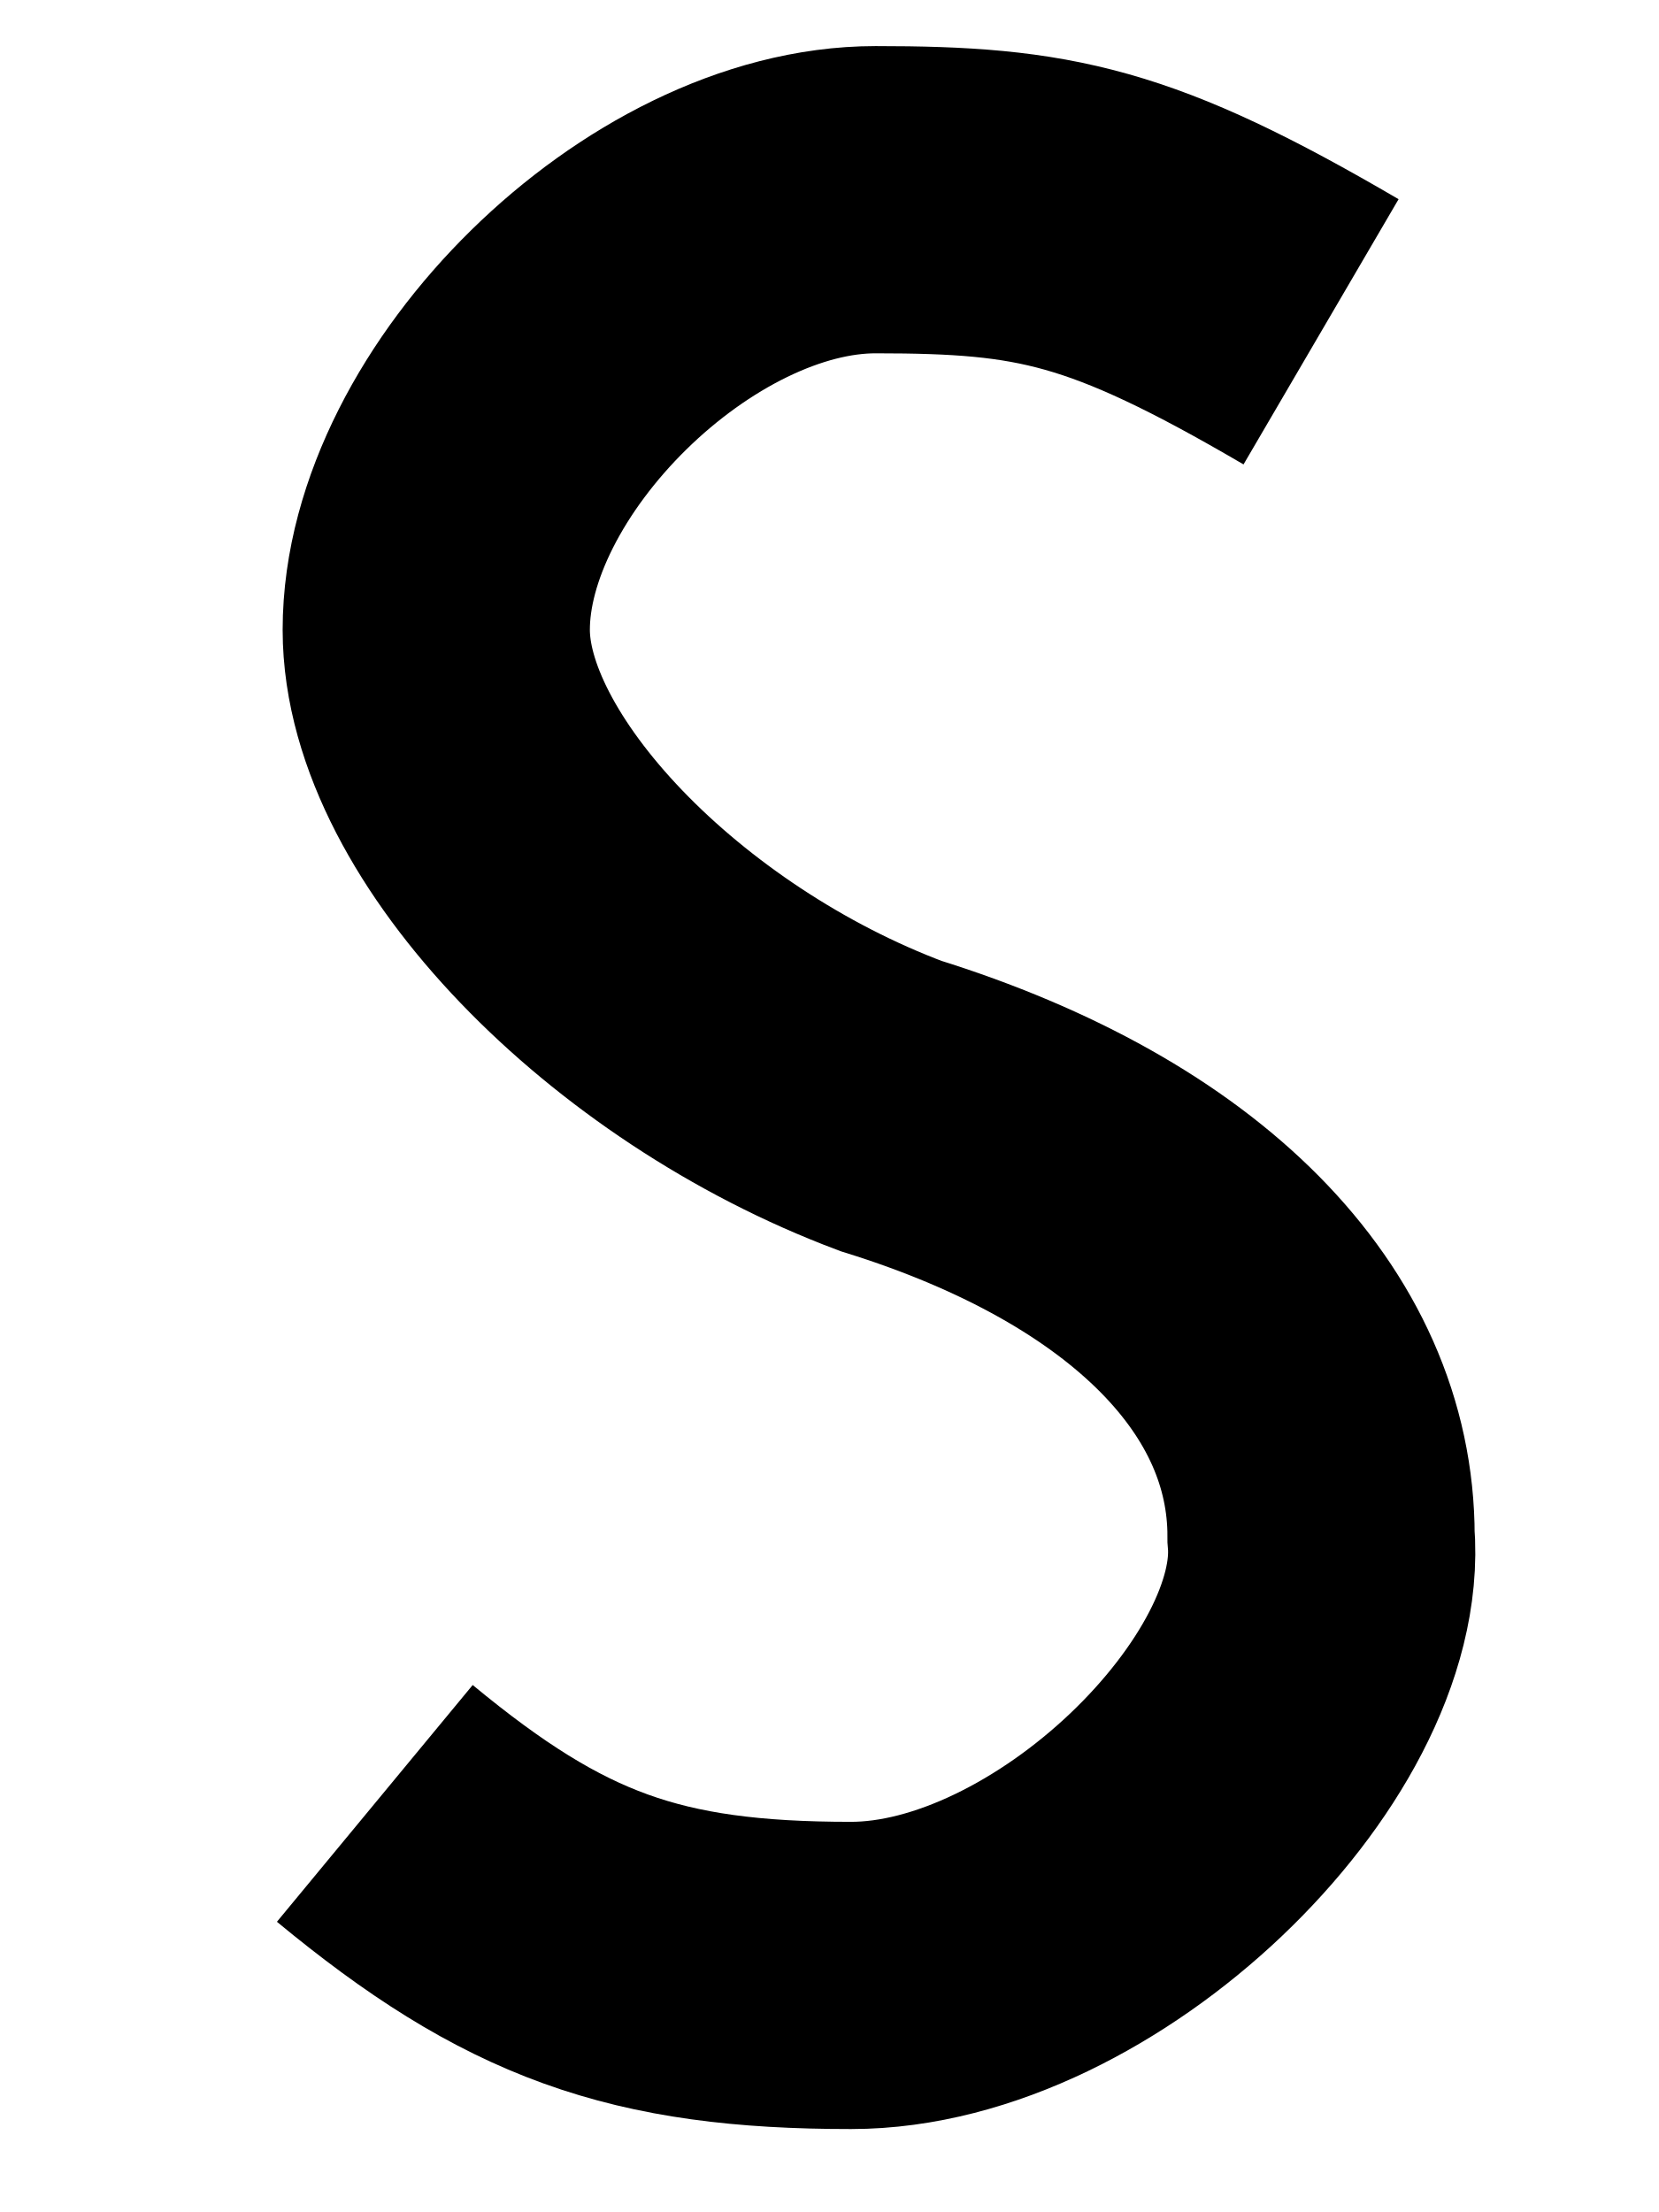
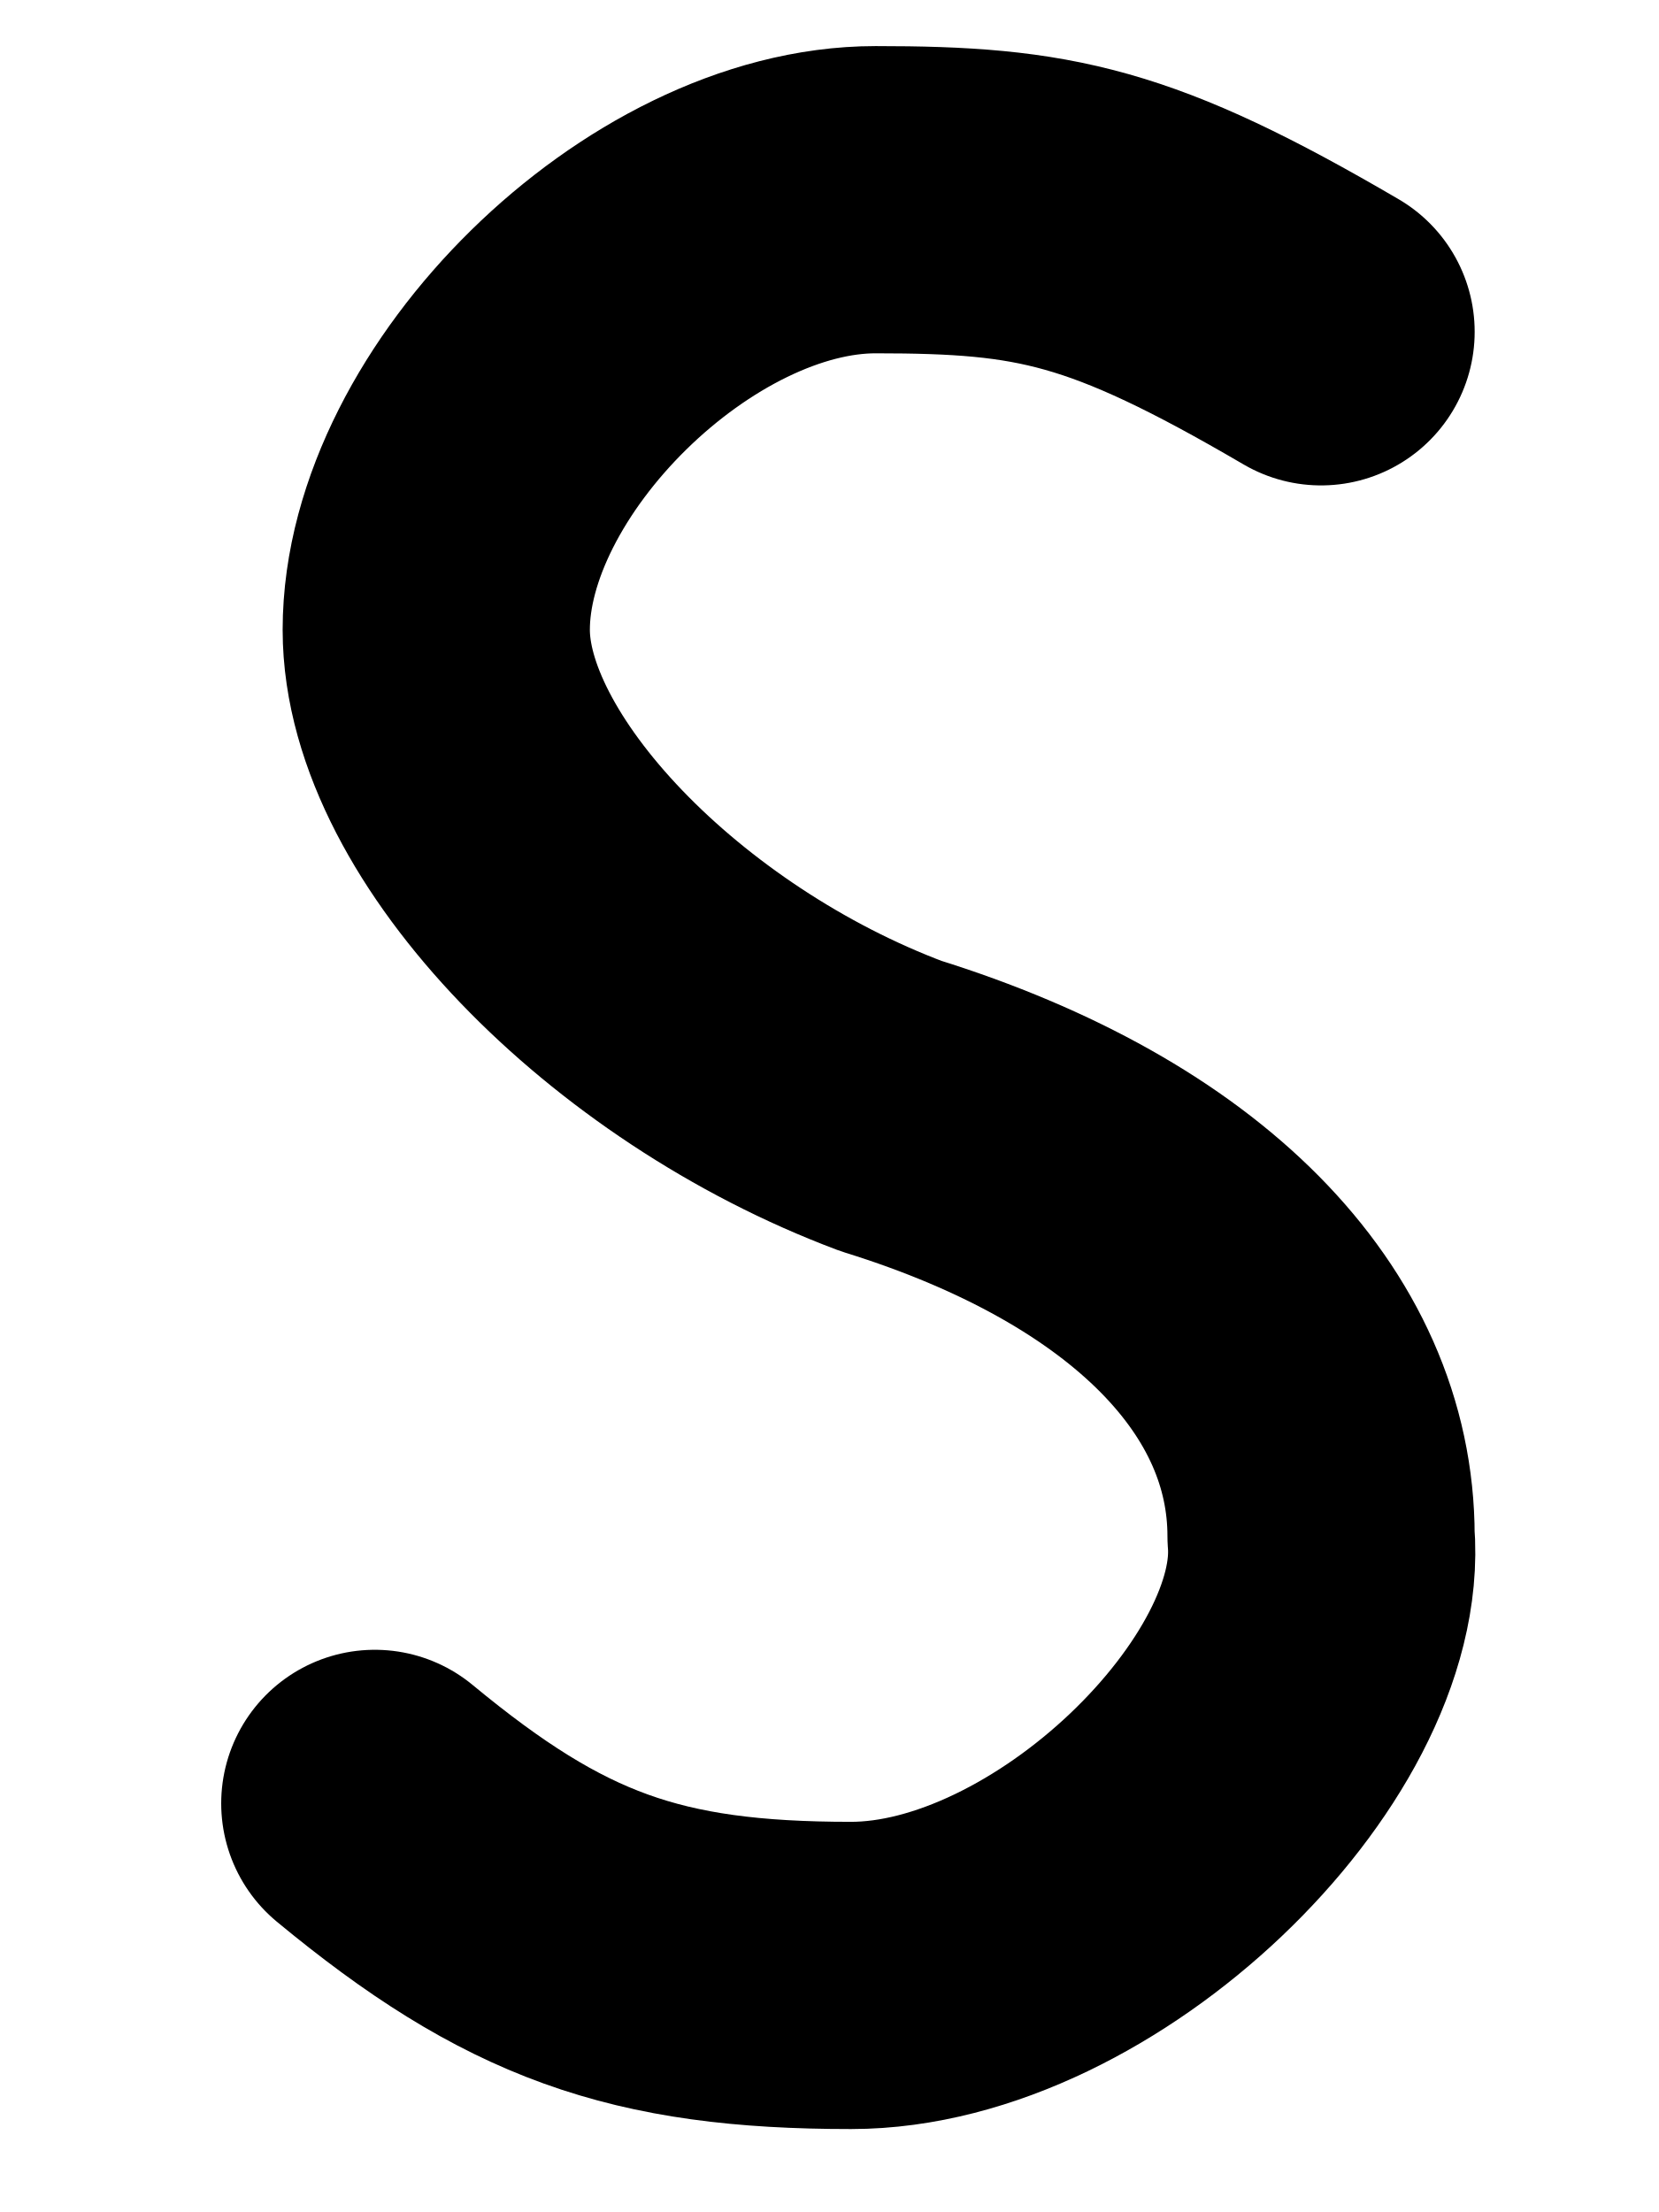
<svg xmlns="http://www.w3.org/2000/svg" width="540" height="720" viewbox="0 0 540 720">
-   <path d="M 21.5 5.4            C 18.25 3.5 17 3.25 14.25 3.25            C 10.9 3.25 7.1 7 7.1 10.25            C 7.1 13 10.5 16.5 14.5 18            C 19 19.4 21.5 22 21.5 25            C 21.75 28 17.5 32.15 13.85 32.15            C 10.5 32.15 8.7 31.5 6.1 29.35" fill="none" stroke="#000" stroke-width="5" transform="scale(20)" />
+   <path d="M 21.5 5.4            C 18.25 3.5 17 3.25 14.25 3.25            C 10.9 3.25 7.1 7 7.1 10.25            C 7.1 13 10.5 16.5 14.5 18            C 19 19.4 21.5 22 21.5 25            C 21.75 28 17.5 32.15 13.85 32.15            C 10.5 32.15 8.7 31.5 6.1 29.35" fill="none" stroke="#000" stroke-width="5" transform="scale(20)" stroke-linejoin="round" stroke-linecap="round" />
</svg>
